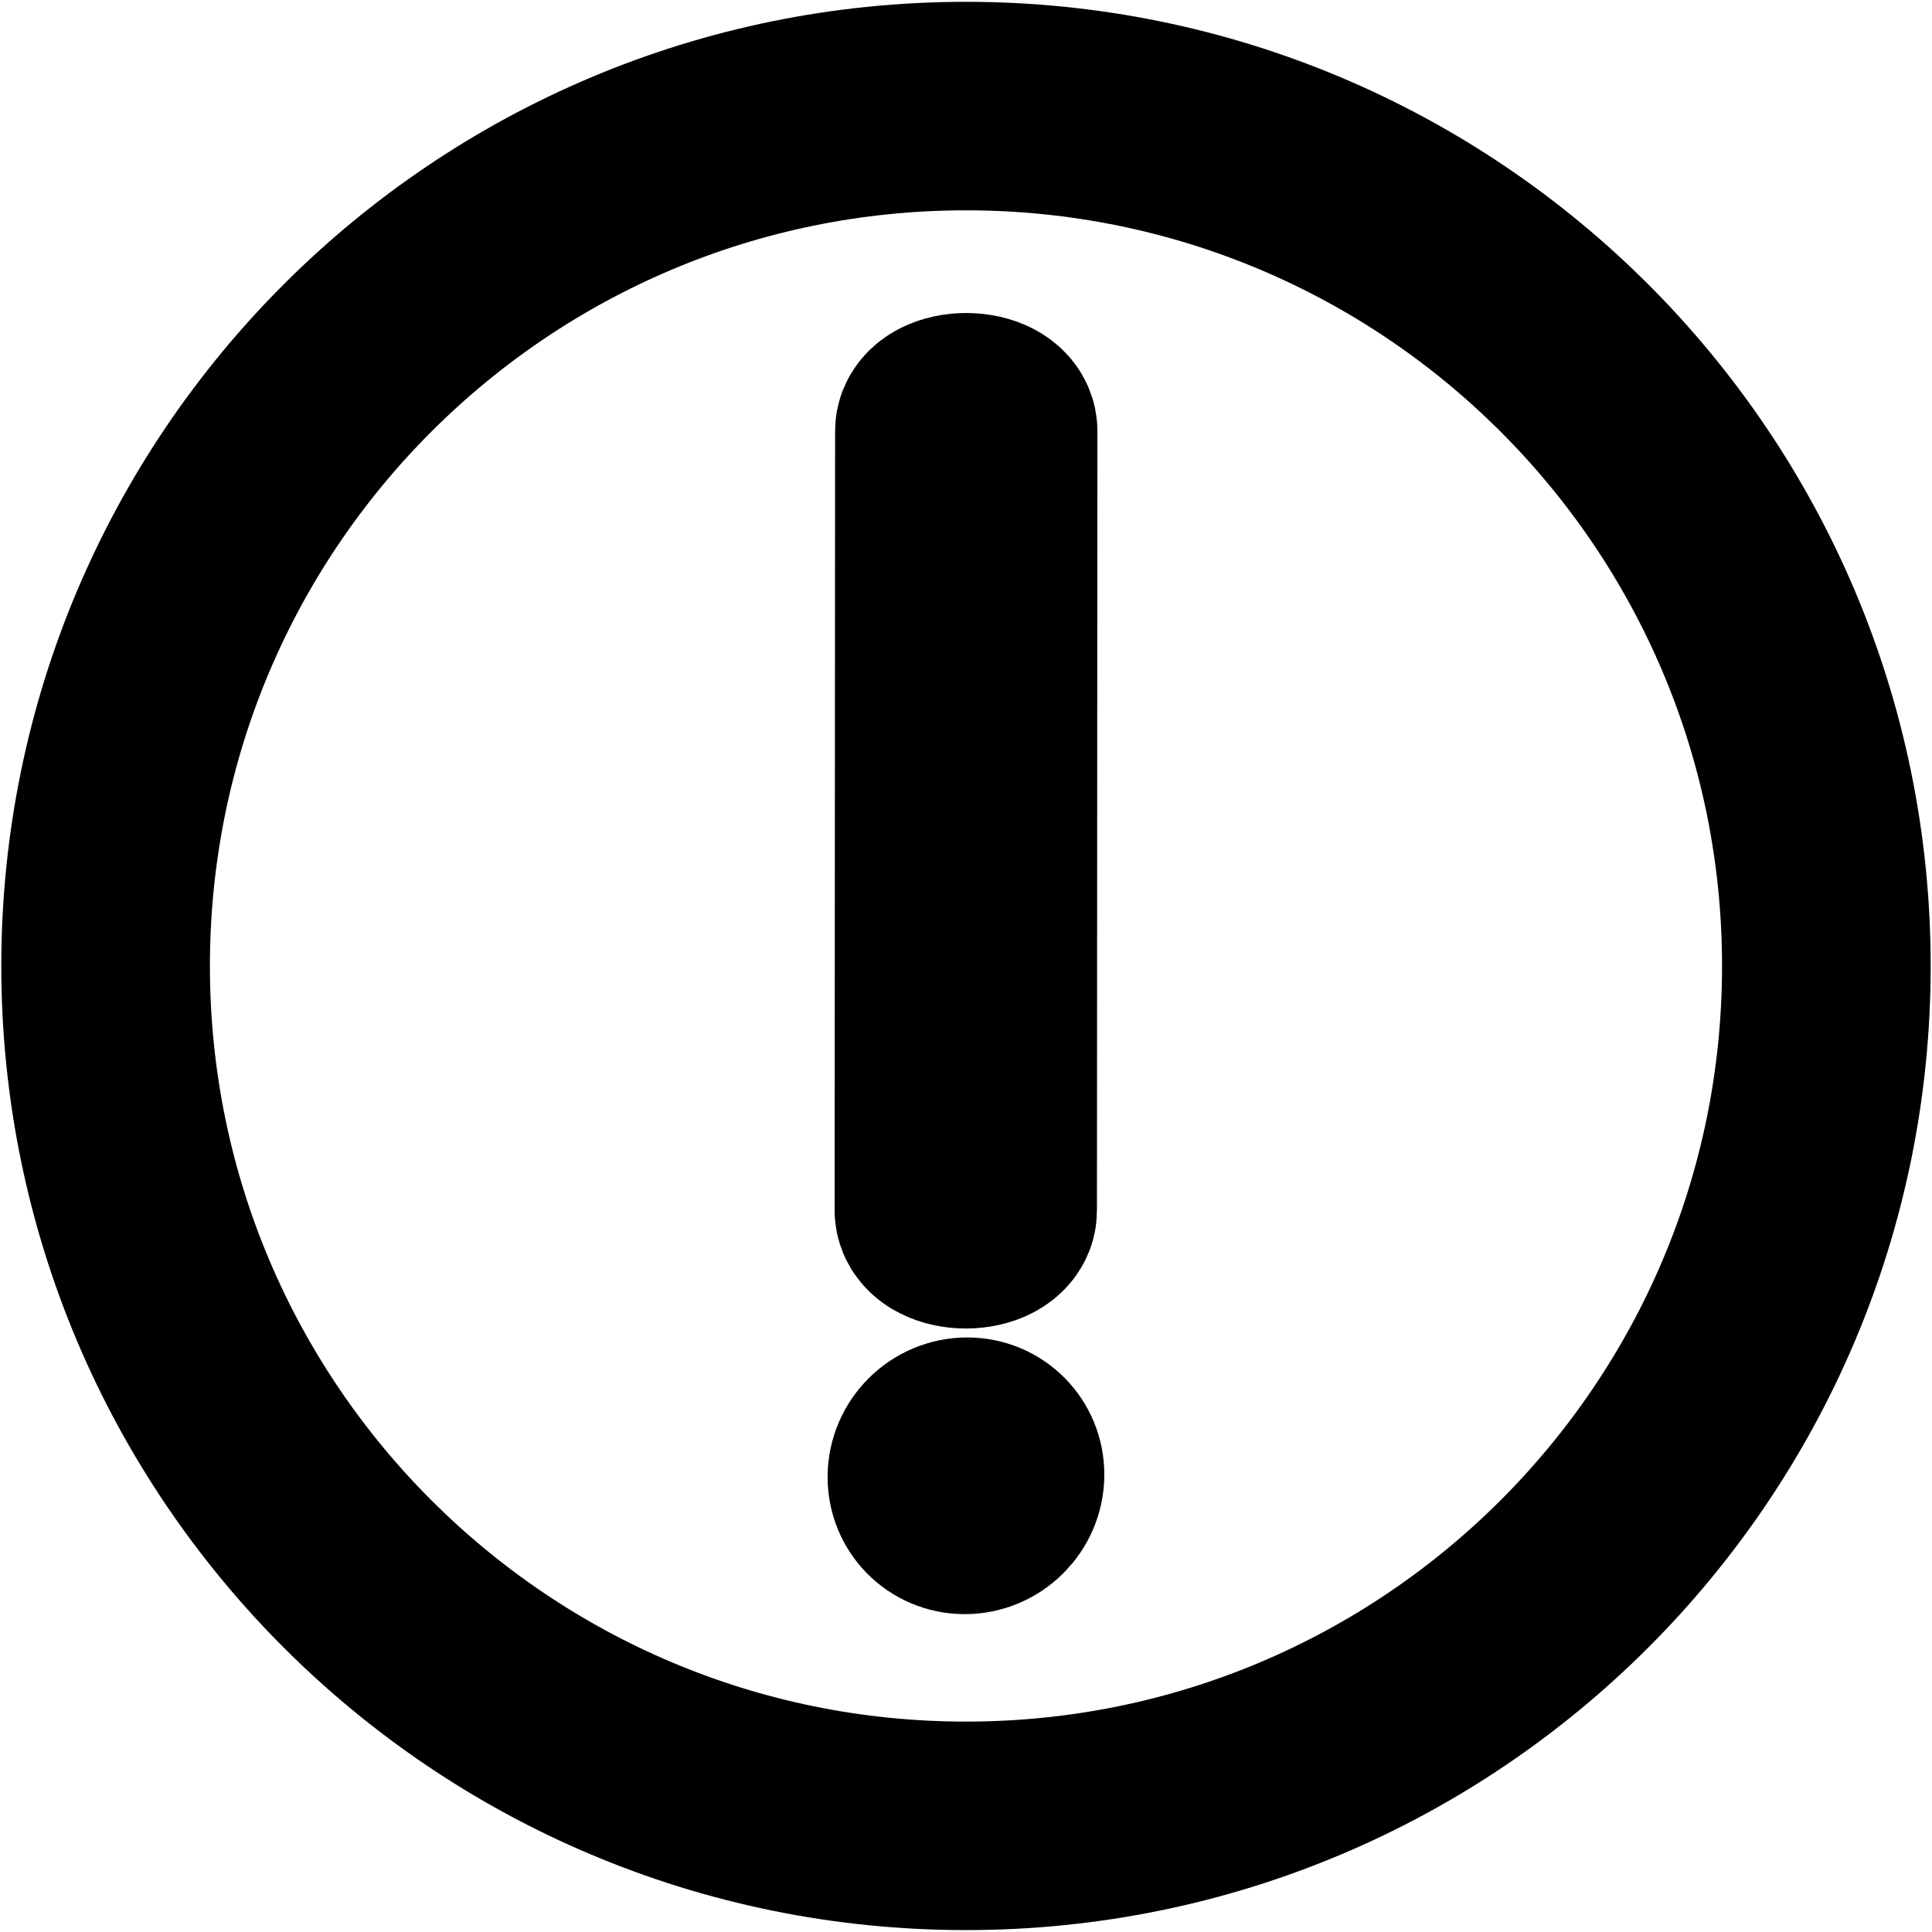
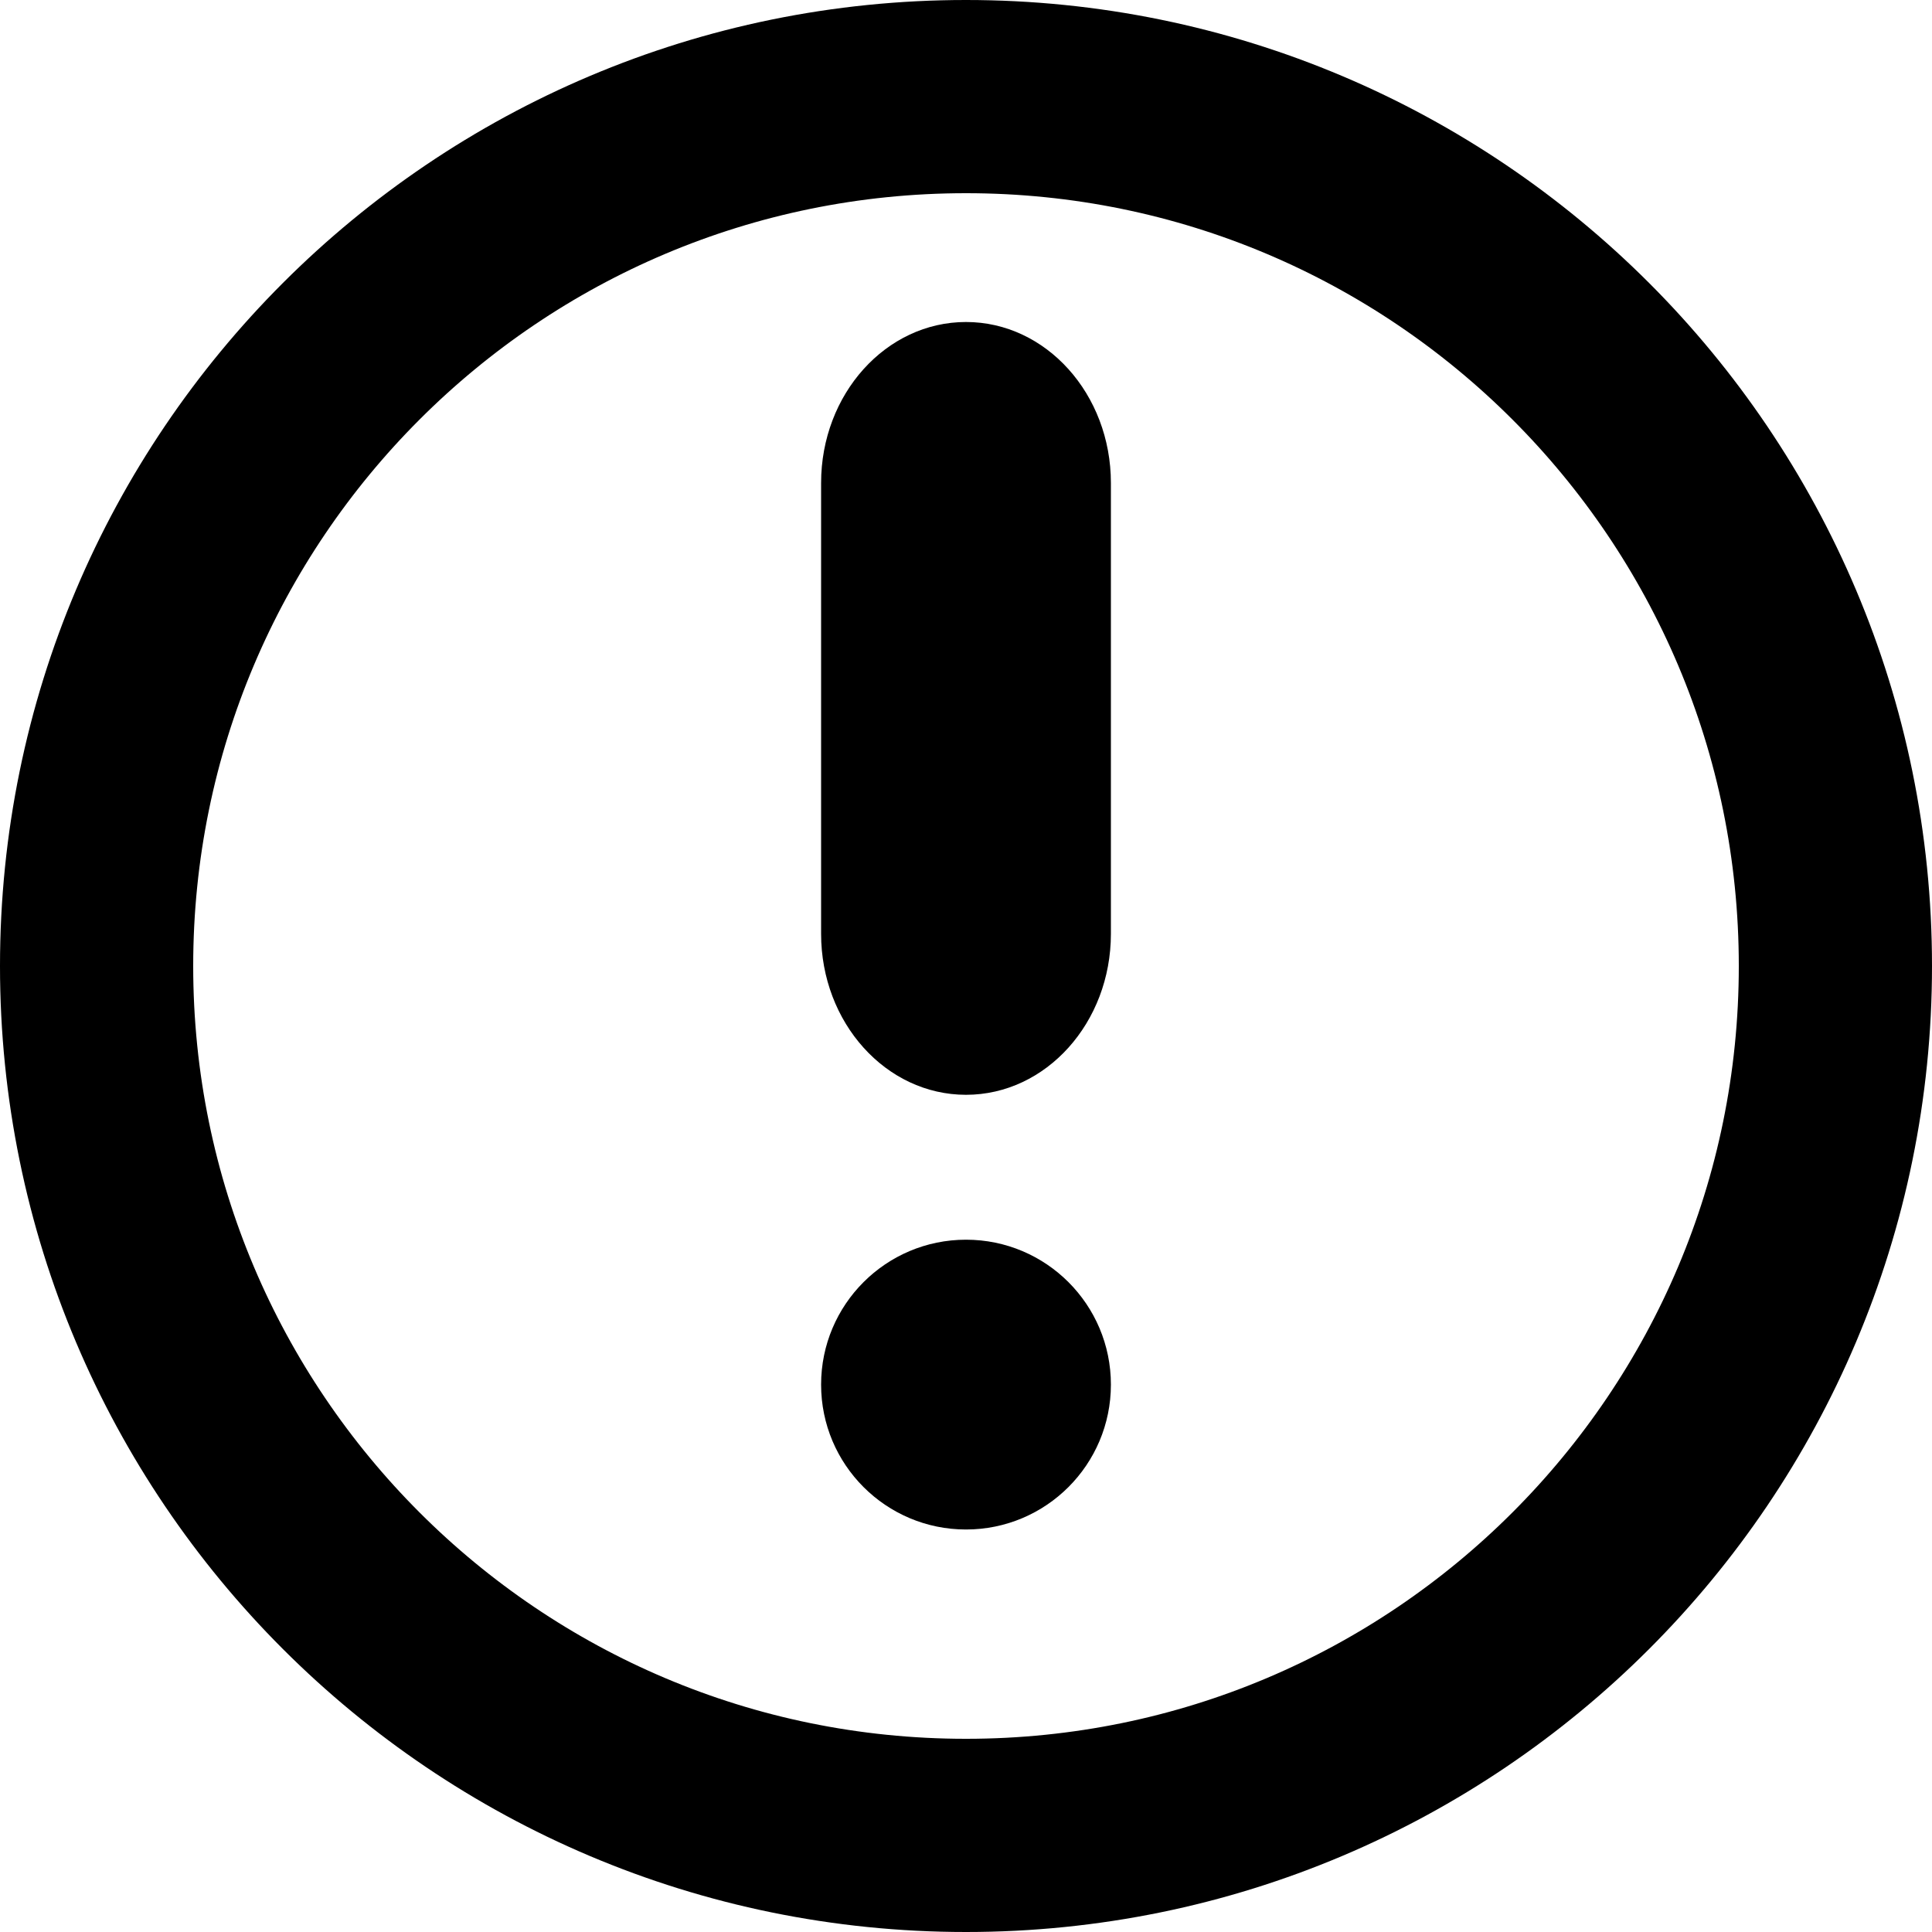
- <svg xmlns="http://www.w3.org/2000/svg" width="40" height="40" viewBox="0 0 24.745 24.745" version="1.1" id="svg1">
-   <defs id="defs1" />
-   <g id="layer1" transform="matrix(0.8906967,0,0,0.8901849,-9.376721,-9.371664)" style="fill:none;fill-opacity:1;stroke:currentColor;stroke-opacity:1">
-     <circle style="fill:none;fill-opacity:1;stroke:currentColor;stroke-width:3;stroke-opacity:1" id="path1" cx="24.418" cy="24.426" r="12.372" />
-     <g id="g2" transform="translate(-0.6861721,4.093862)" style="fill:none;fill-opacity:1;stroke:currentColor;stroke-opacity:1">
-       <g id="g1" transform="translate(-5.4276298e-7,0.9098858)">
-         <rect style="fill:none;fill-opacity:1;stroke:currentColor;stroke-width:3;stroke-opacity:1" id="rect1-3-1" width="11.611" height="0.772" x="-23.118" y="-25.501" ry="1.195" transform="matrix(5.9617693e-4,-0.9999998,-0.9999997,-8.1772947e-4,0,0)" rx="0.2" />
-         <rect style="fill:currentColor;fill-opacity:1;stroke:currentColor;stroke-width:2.5;stroke-dasharray:none;stroke-opacity:1" id="rect1-3-1-3" width="1.481" height="1.479" x="-27.498" y="-26.083" ry="0.739" transform="matrix(0.00895679,-0.9999599,-1,-5.4427123e-5,0,0)" rx="0.74" />
-       </g>
-     </g>
-   </g>
+ <svg xmlns="http://www.w3.org/2000/svg" width="40" height="40" version="1.1" id="svg1" viewBox="0 0 30 30">
+   <circle style="fill:none;fill-opacity:1;stroke:currentColor;stroke-width:3;stroke-opacity:1" id="path1" cx="15" cy="15" r="13.5" />
+   <rect id="rect1-3-1" style="fill:currentColor;fill-opacity:1;stroke:none;stroke-width:3;stroke-opacity:1" width="4.5" x="12.75" ry="2.5" height="12" y="5" />
+   <circle id="path1" style="fill:currentColor;fill-opacity:1;stroke:none;stroke-width:3;stroke-opacity:1" cx="15" r="2.25" cy="21.5" />
</svg>
